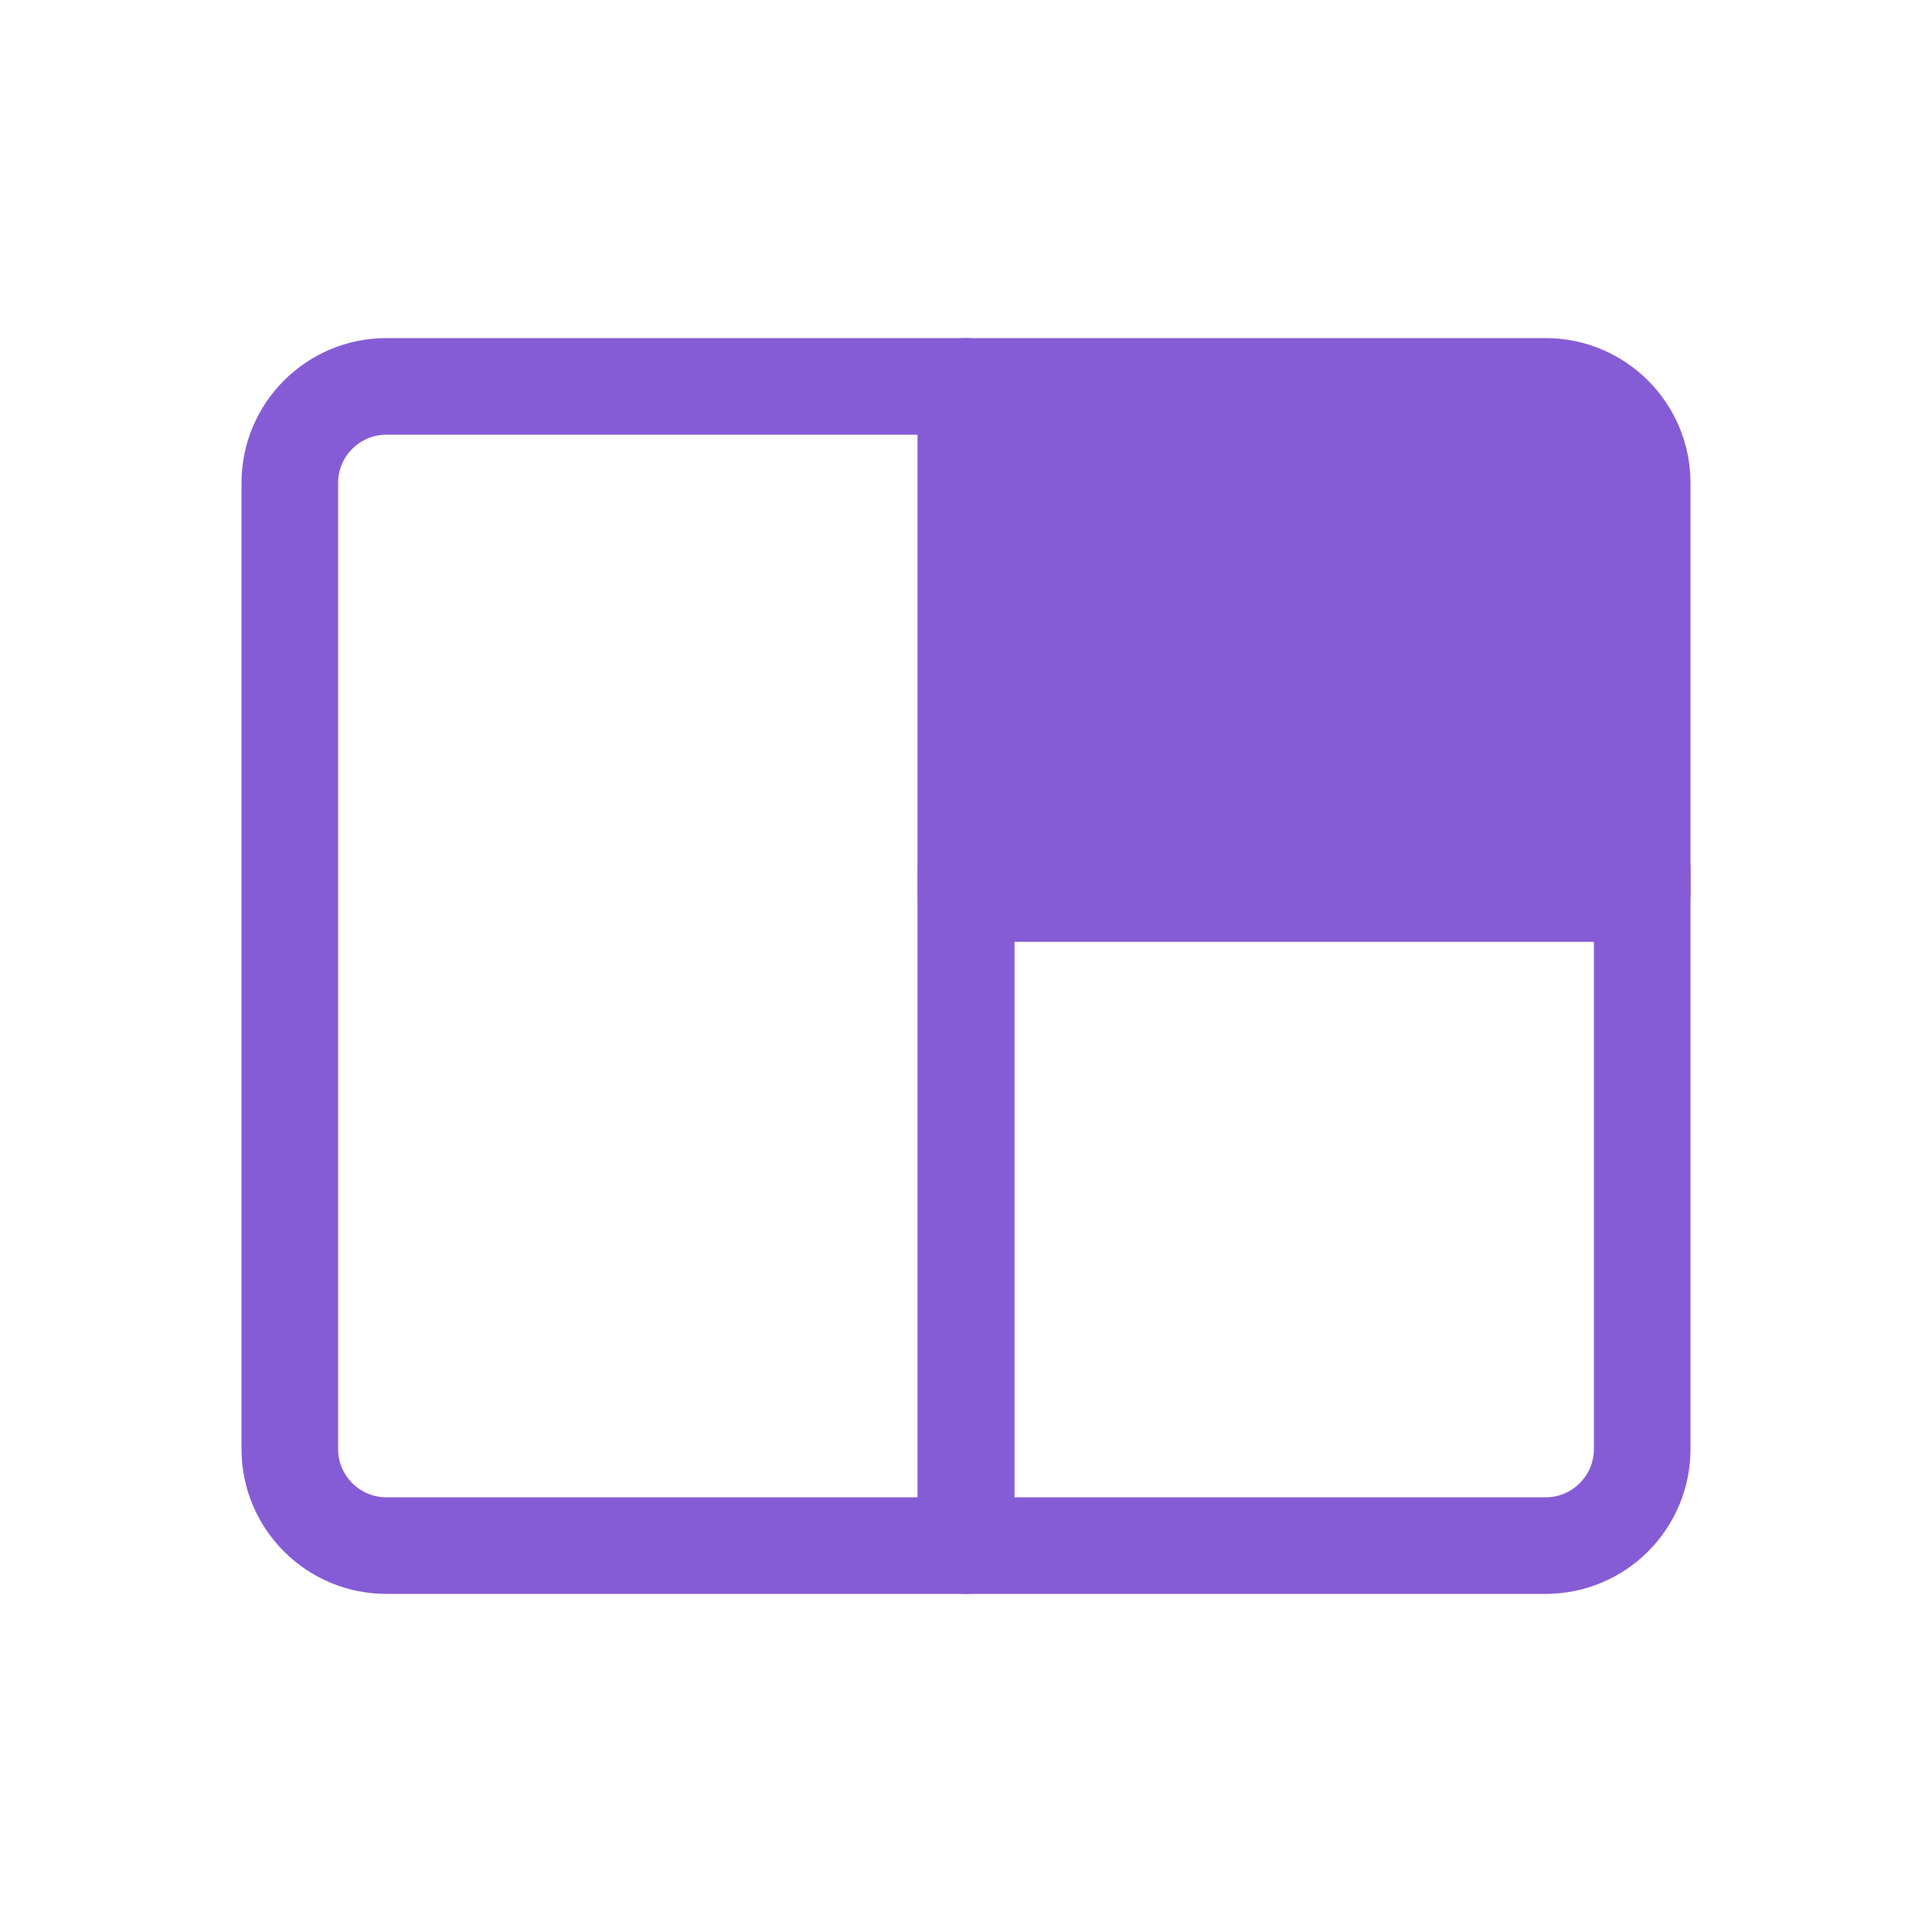
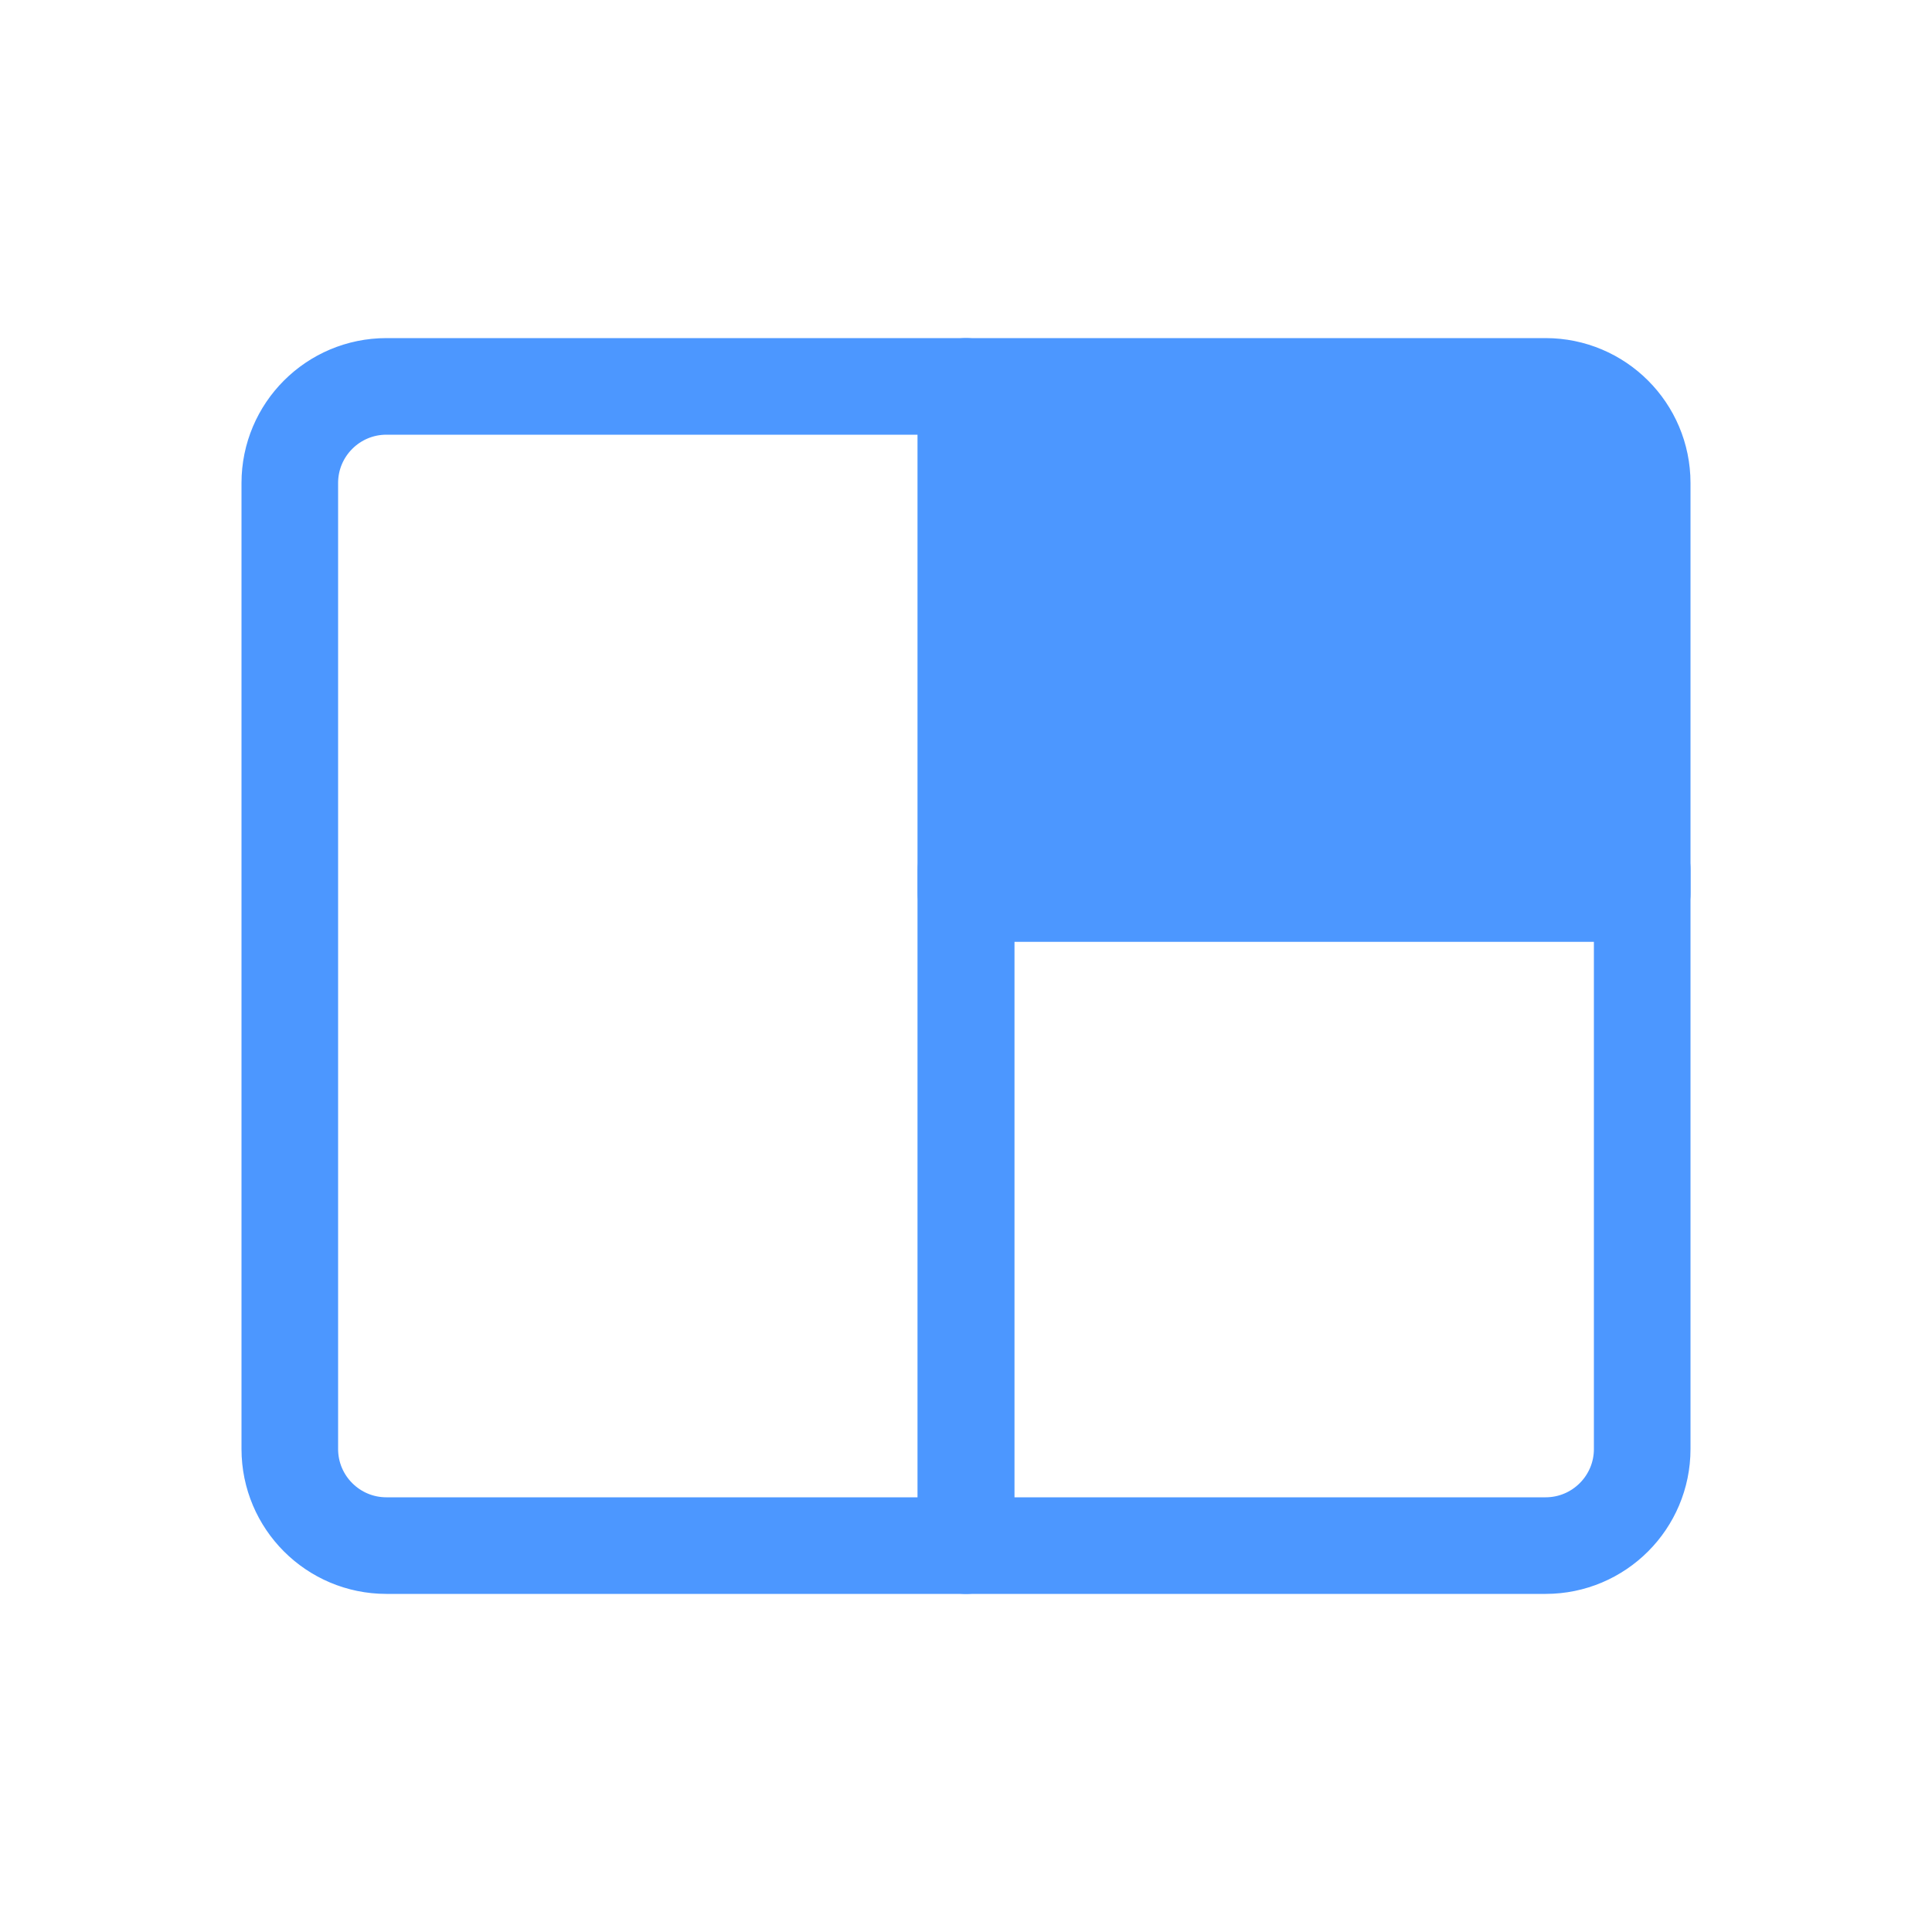
<svg xmlns="http://www.w3.org/2000/svg" width="20px" height="20px" viewBox="0 0 20 20" version="1.1">
  <defs />
  <g id="Page-1" stroke="none" stroke-width="1" fill="none" fill-rule="evenodd" stroke-linecap="round" stroke-linejoin="round">
-     <g id="Large-Stage-(active)" stroke="#855CD6">
+     <g id="Large-Stage-(active)" stroke="#4C97FF">
      <g id="large-stage-(inactive)" transform="translate(3, 4)">
        <path d="M1,0 L7,0 L7,12 L1,12 L1,12 C0.448,12 6.76353751e-17,11.552 0,11 L0,1 L0,1 C-6.76353751e-17,0.448 0.448,1.01453063e-16 1,0 Z" id="Rectangle" />
-         <path d="M7,0 L13,0 L13,0 C13.552,-1.01453063e-16 14,0.448 14,1 L14,5.25 L7,5.25 L7,0 Z" id="Rectangle" fill="#855CD6" />
+         <path d="M7,0 L13,0 L13,0 C13.552,-1.01453063e-16 14,0.448 14,1 L14,5.25 L7,5.25 L7,0 Z" id="Rectangle" fill="#4C97FF" />
        <path d="M7,5 L14,5 L14,11 L14,11 C14,11.552 13.552,12 13,12 L7,12 L7,5 Z" id="Rectangle-Copy" />
      </g>
    </g>
  </g>
</svg>
